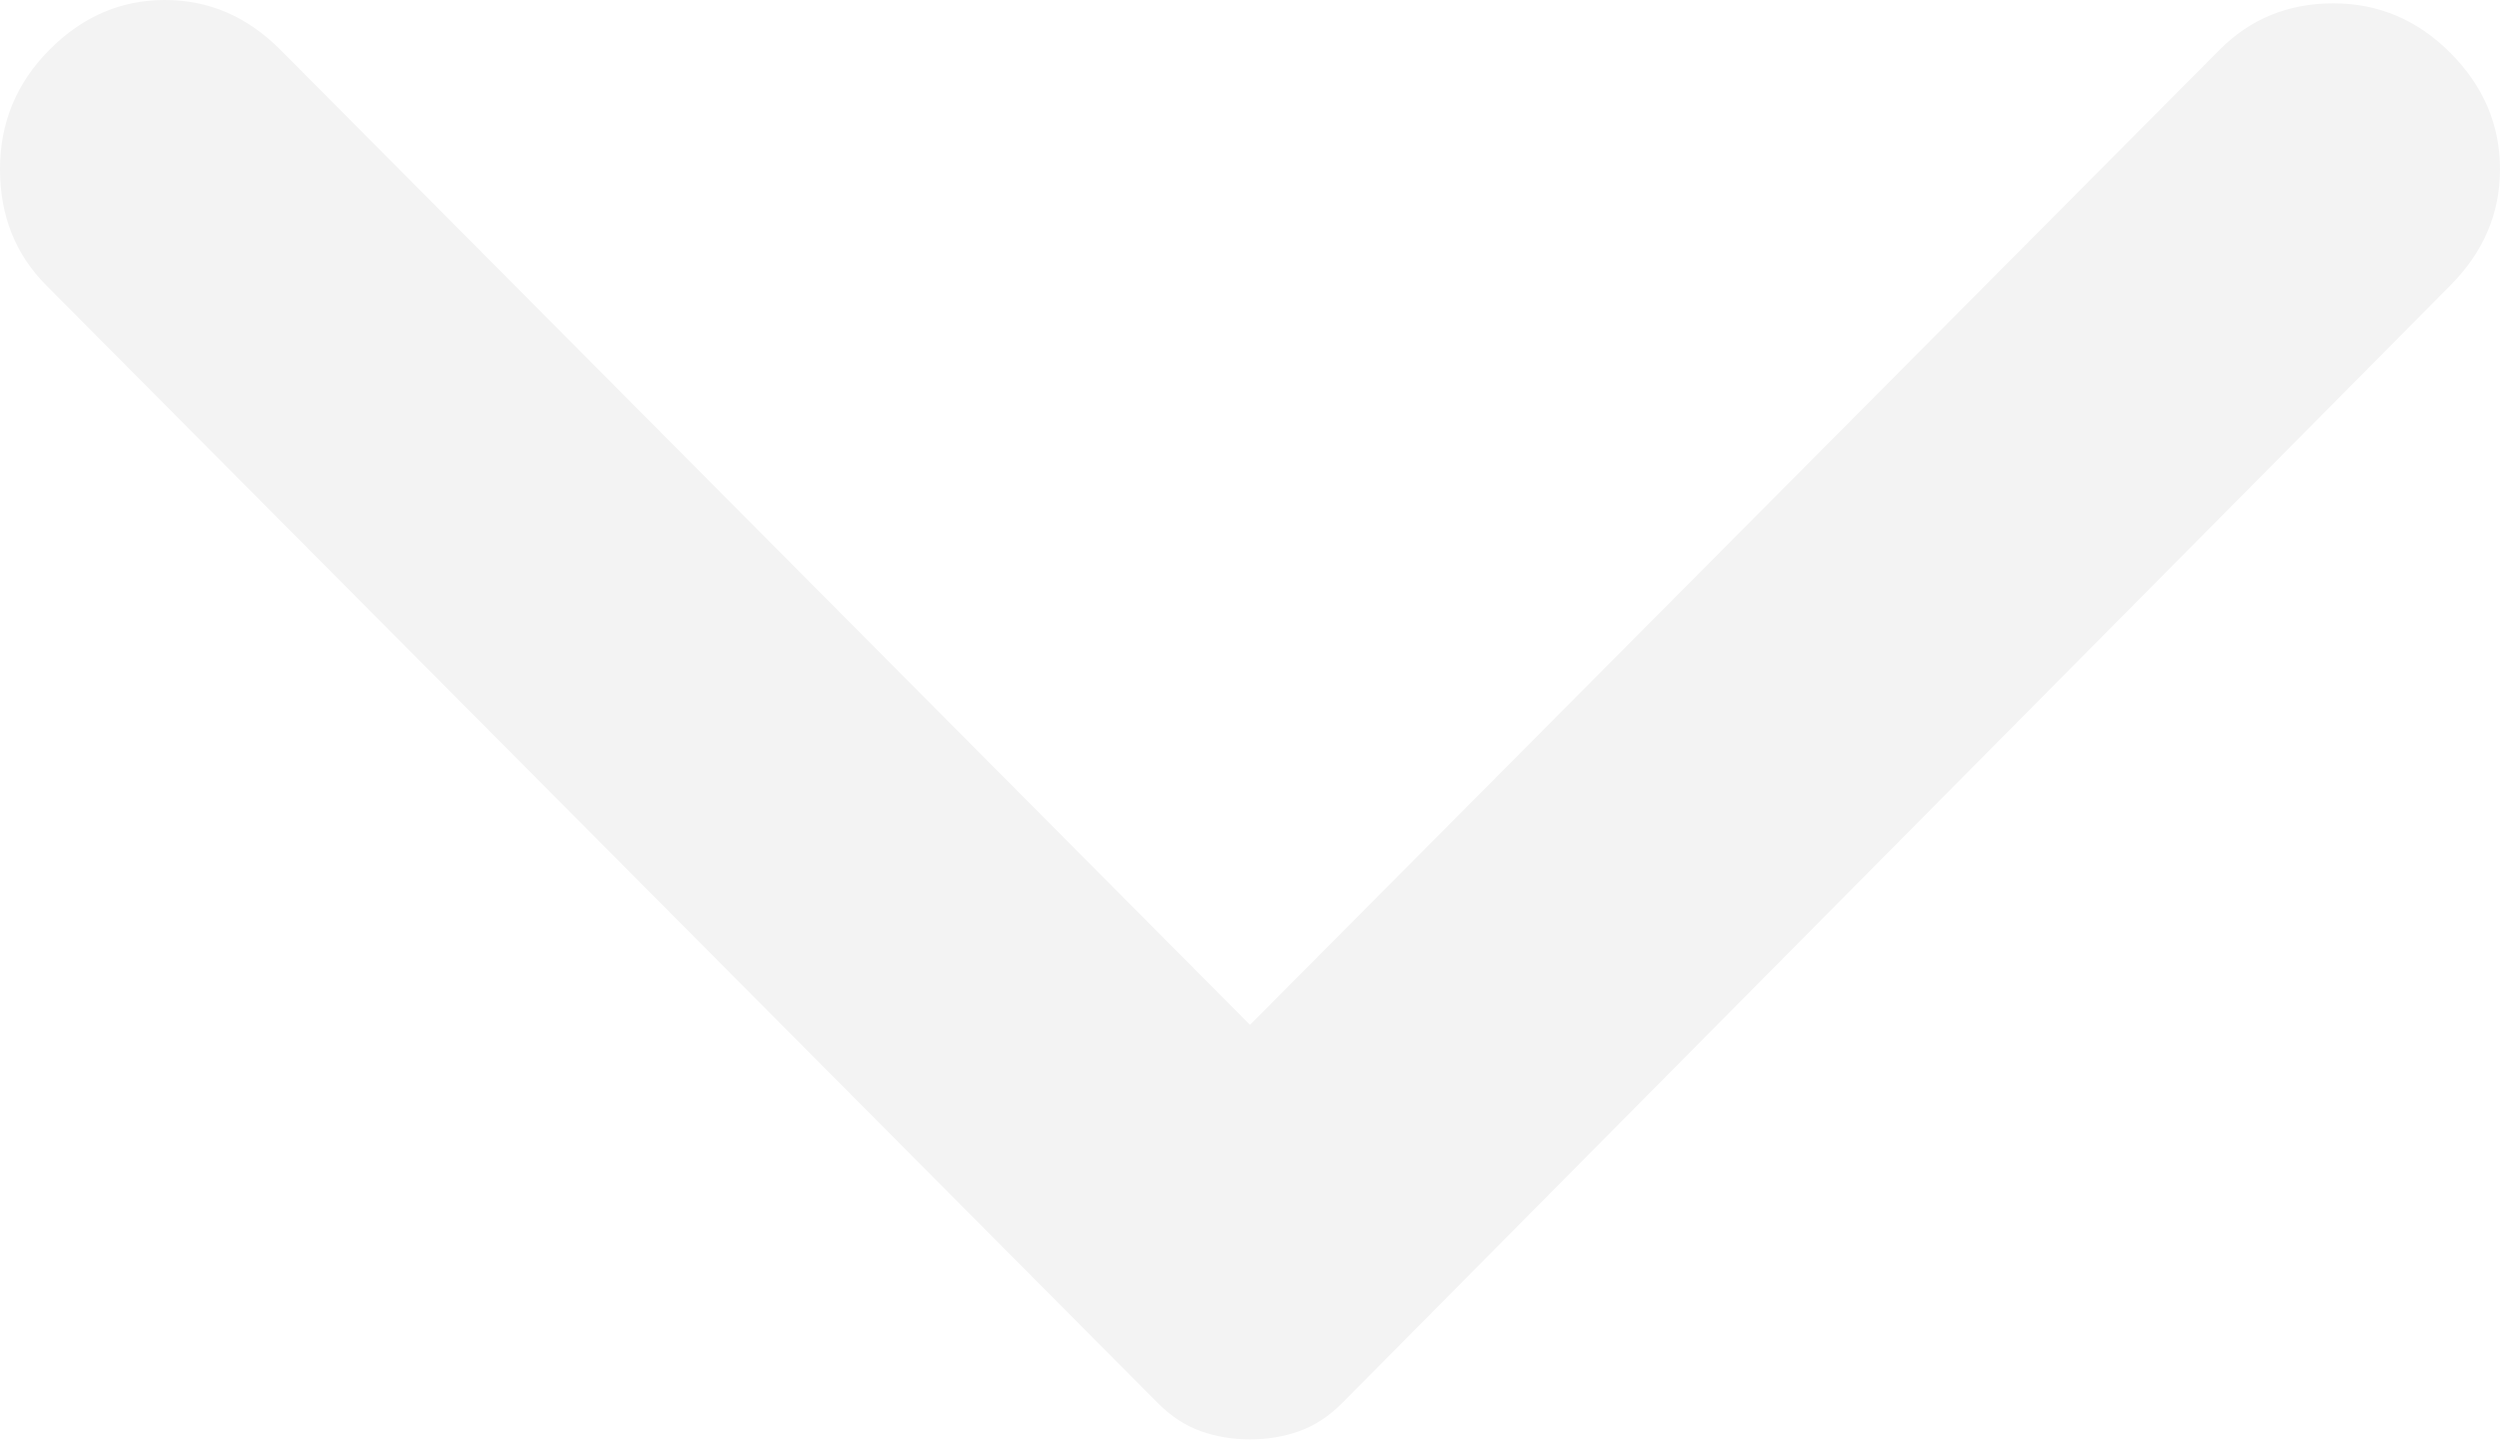
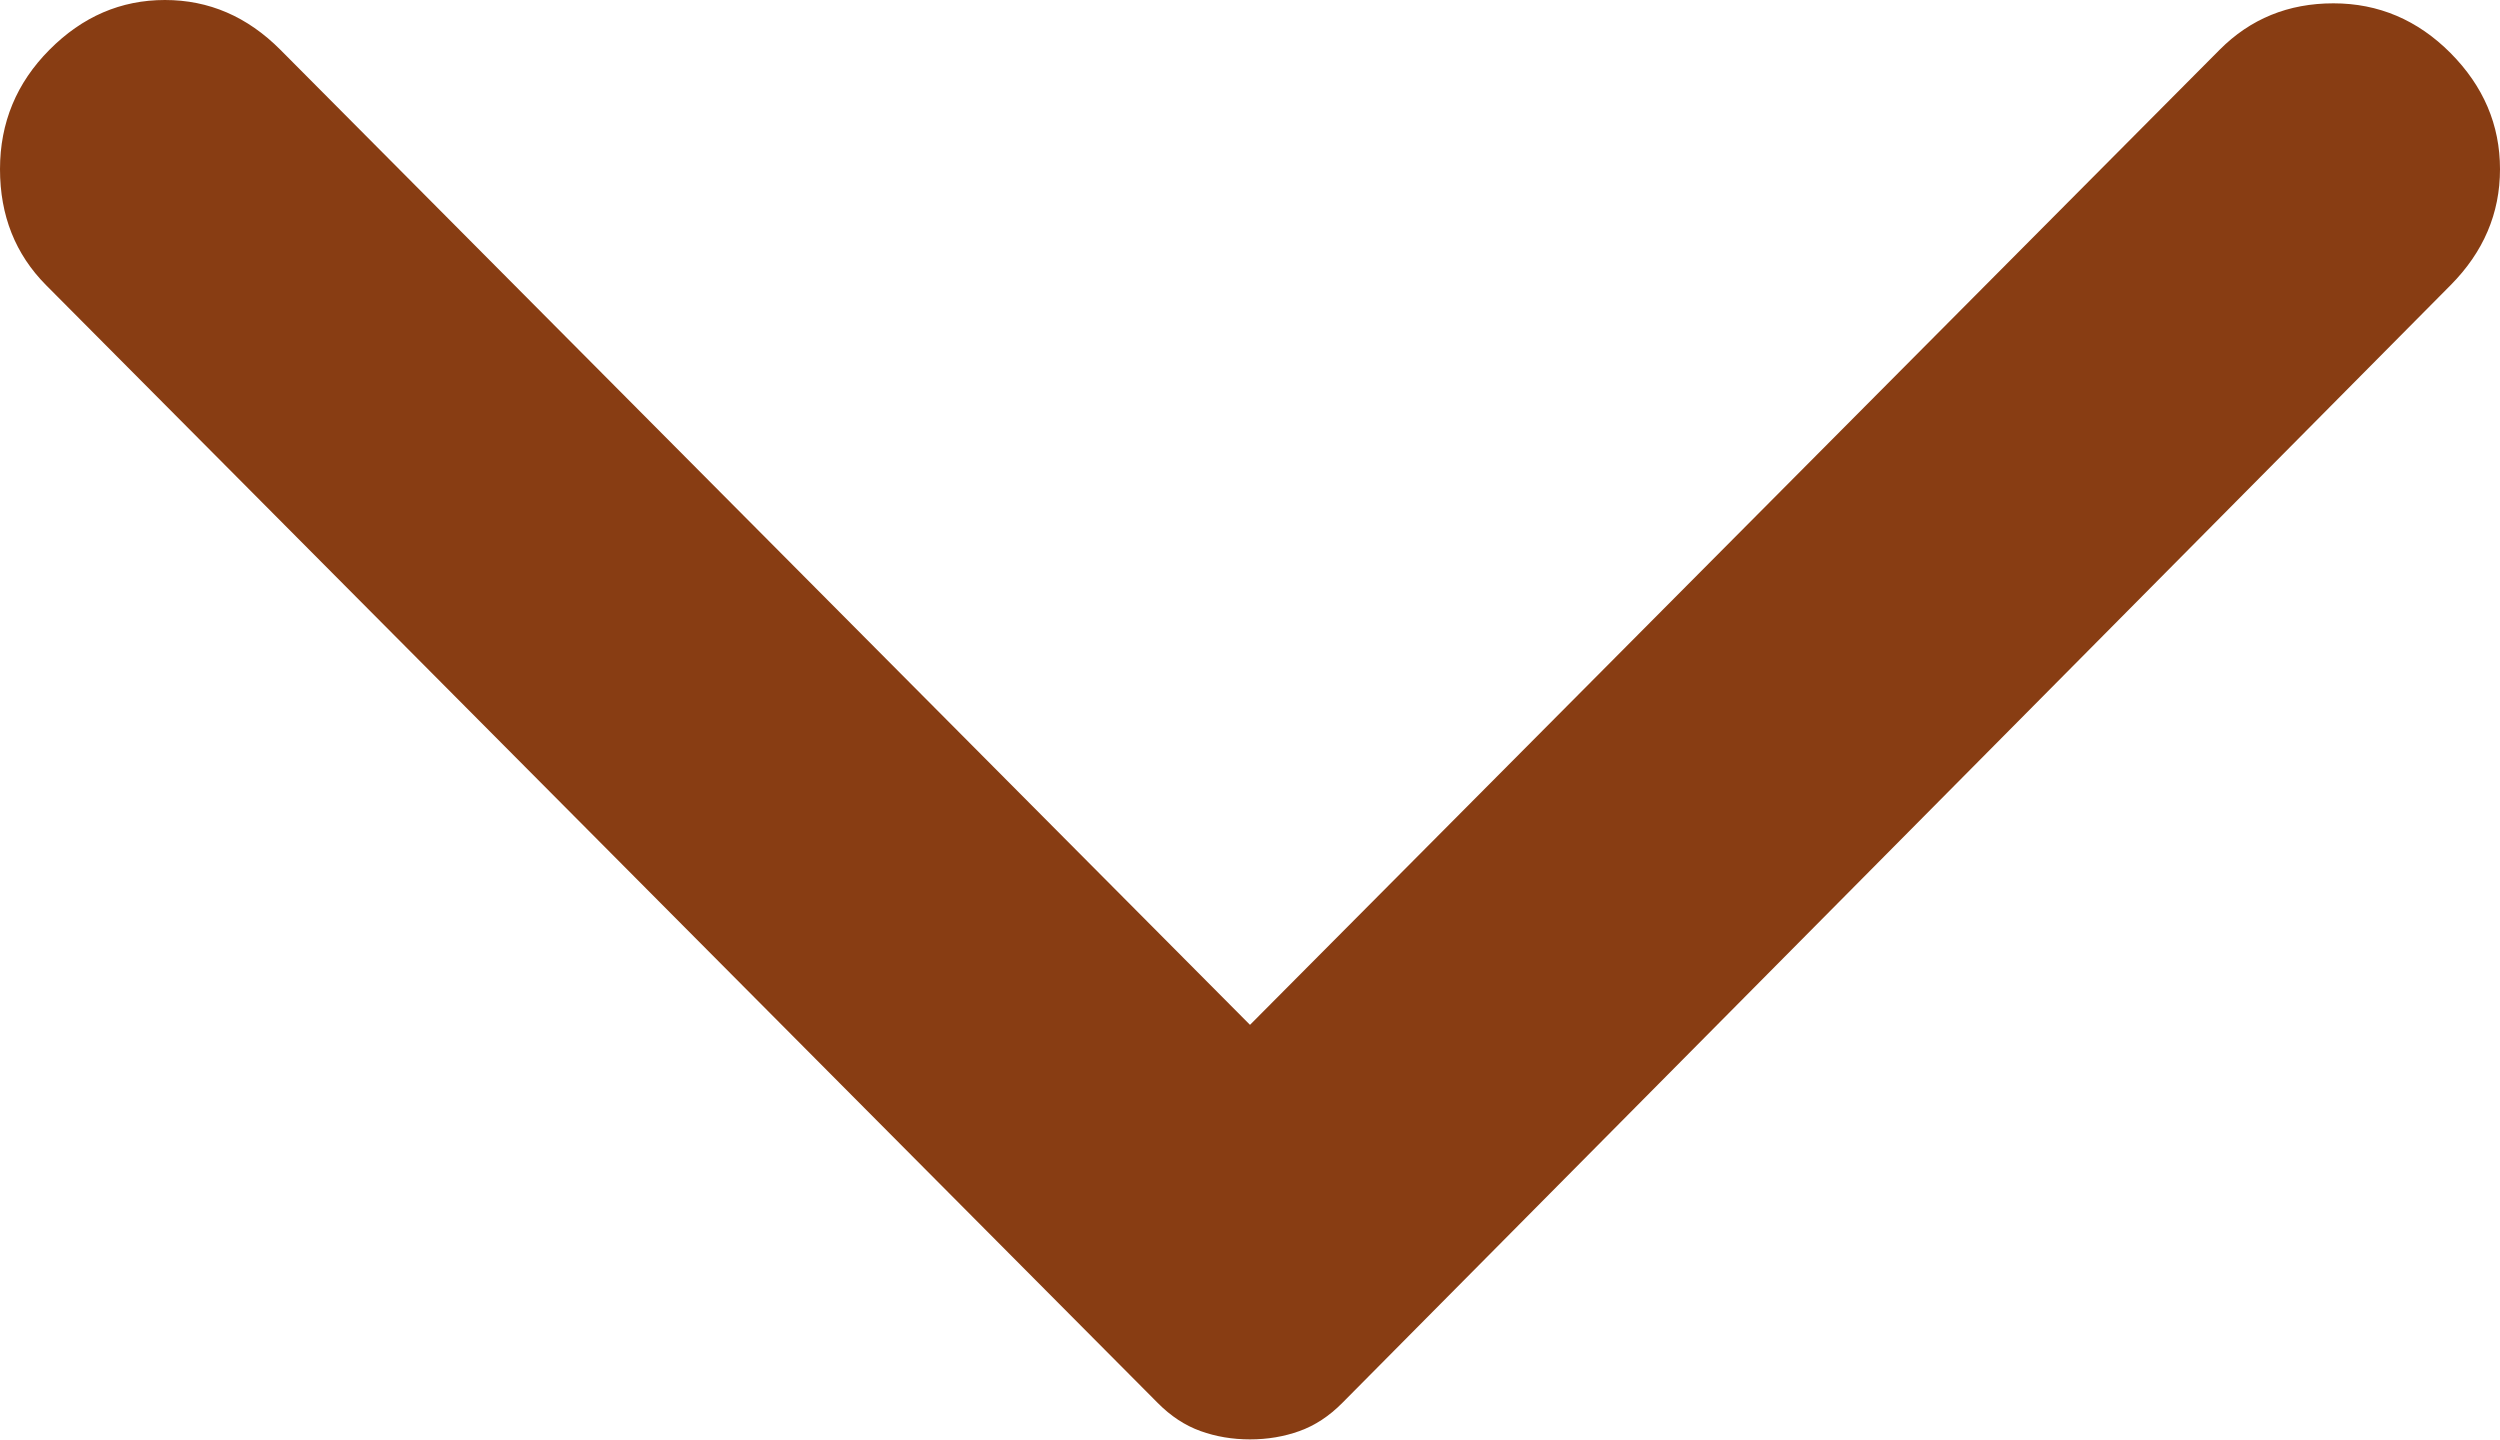
<svg xmlns="http://www.w3.org/2000/svg" width="33" height="19" viewBox="0 0 33 19" fill="none">
-   <path d="M32.347 3.765L17.719 18.518C17.545 18.694 17.356 18.817 17.153 18.89C16.95 18.963 16.732 19 16.5 19C16.268 19 16.05 18.963 15.847 18.89C15.644 18.817 15.455 18.694 15.281 18.518L0.609 3.765C0.203 3.356 -7.0613e-07 2.846 -7.32921e-07 2.233C-7.59712e-07 1.62 0.218 1.094 0.653 0.657C1.088 0.219 1.596 1.31371e-06 2.177 1.28834e-06C2.757 1.26296e-06 3.265 0.219 3.701 0.657L16.5 13.528L29.299 0.657C29.706 0.248 30.206 0.044 30.801 0.044C31.396 0.044 31.912 0.263 32.347 0.7C32.782 1.138 33 1.649 33 2.233C33 2.816 32.782 3.327 32.347 3.765Z" fill="#F3F3F3" />
+   <path d="M32.347 3.765L17.719 18.518C17.545 18.694 17.356 18.817 17.153 18.89C16.95 18.963 16.732 19 16.5 19C16.268 19 16.05 18.963 15.847 18.89C15.644 18.817 15.455 18.694 15.281 18.518L0.609 3.765C0.203 3.356 -7.0613e-07 2.846 -7.32921e-07 2.233C-7.59712e-07 1.62 0.218 1.094 0.653 0.657C1.088 0.219 1.596 1.31371e-06 2.177 1.28834e-06C2.757 1.26296e-06 3.265 0.219 3.701 0.657L16.5 13.528L29.299 0.657C29.706 0.248 30.206 0.044 30.801 0.044C31.396 0.044 31.912 0.263 32.347 0.7C32.782 1.138 33 1.649 33 2.233C33 2.816 32.782 3.327 32.347 3.765Z" fill="#883D13" />
</svg>
